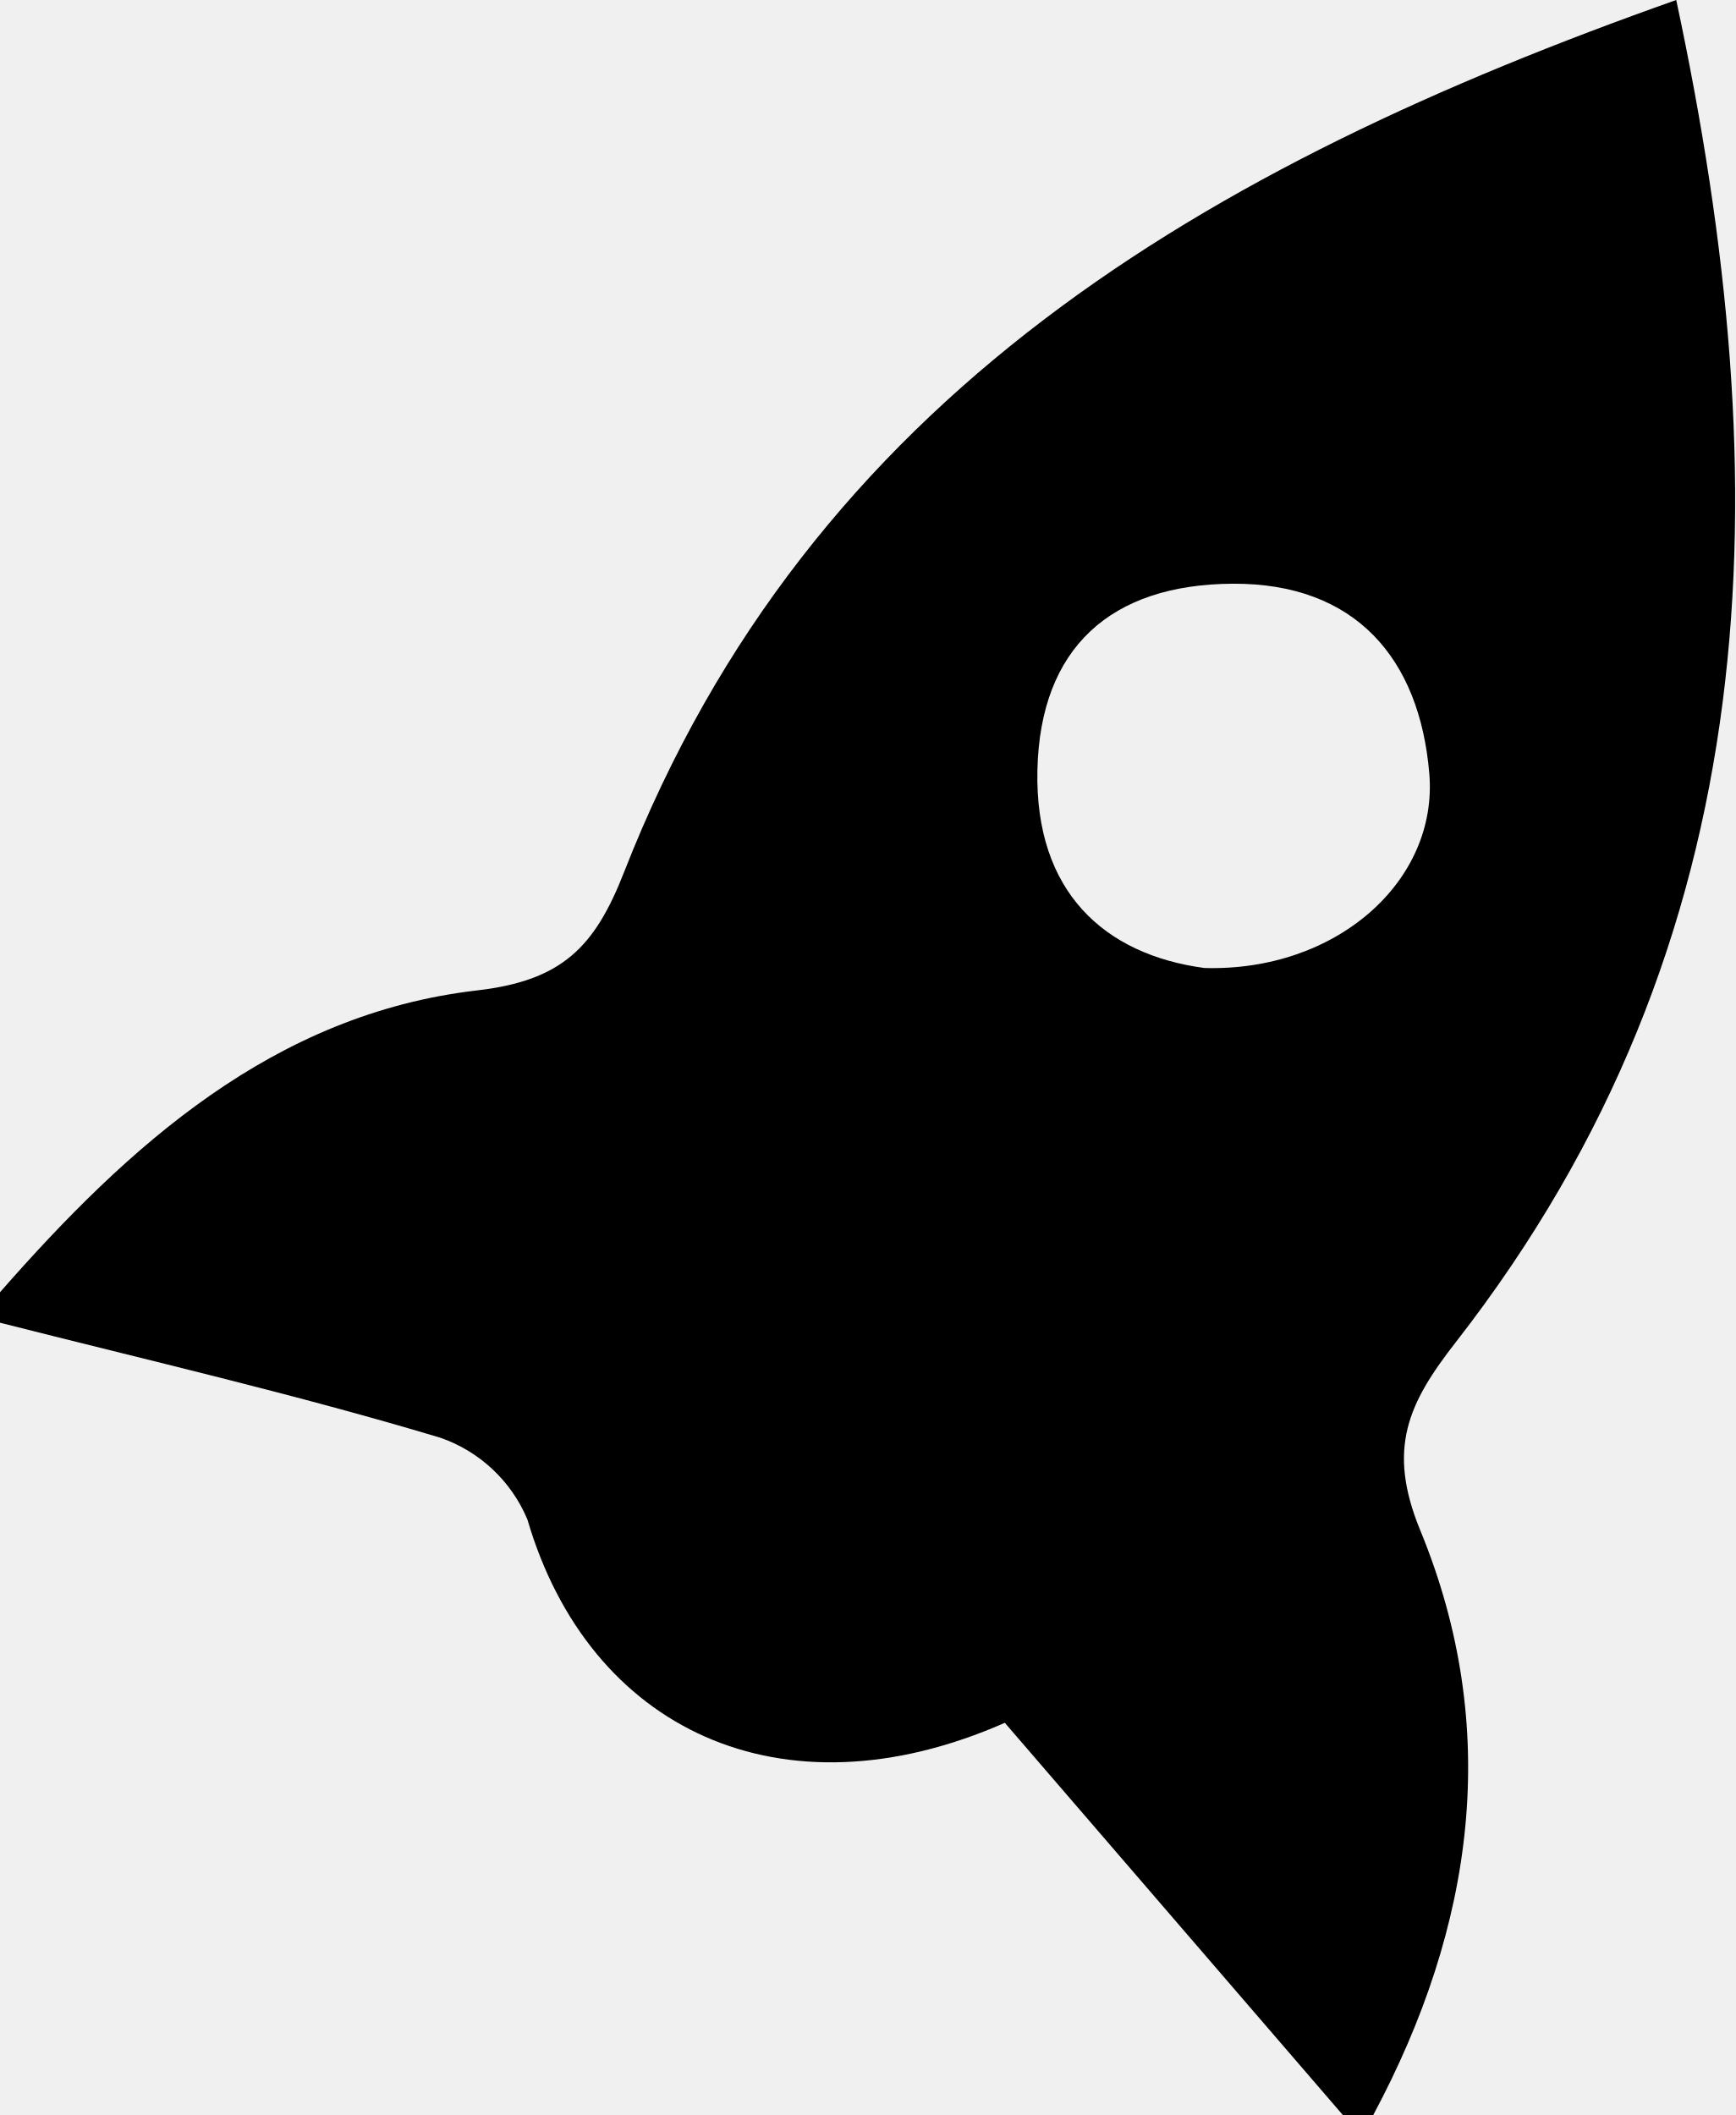
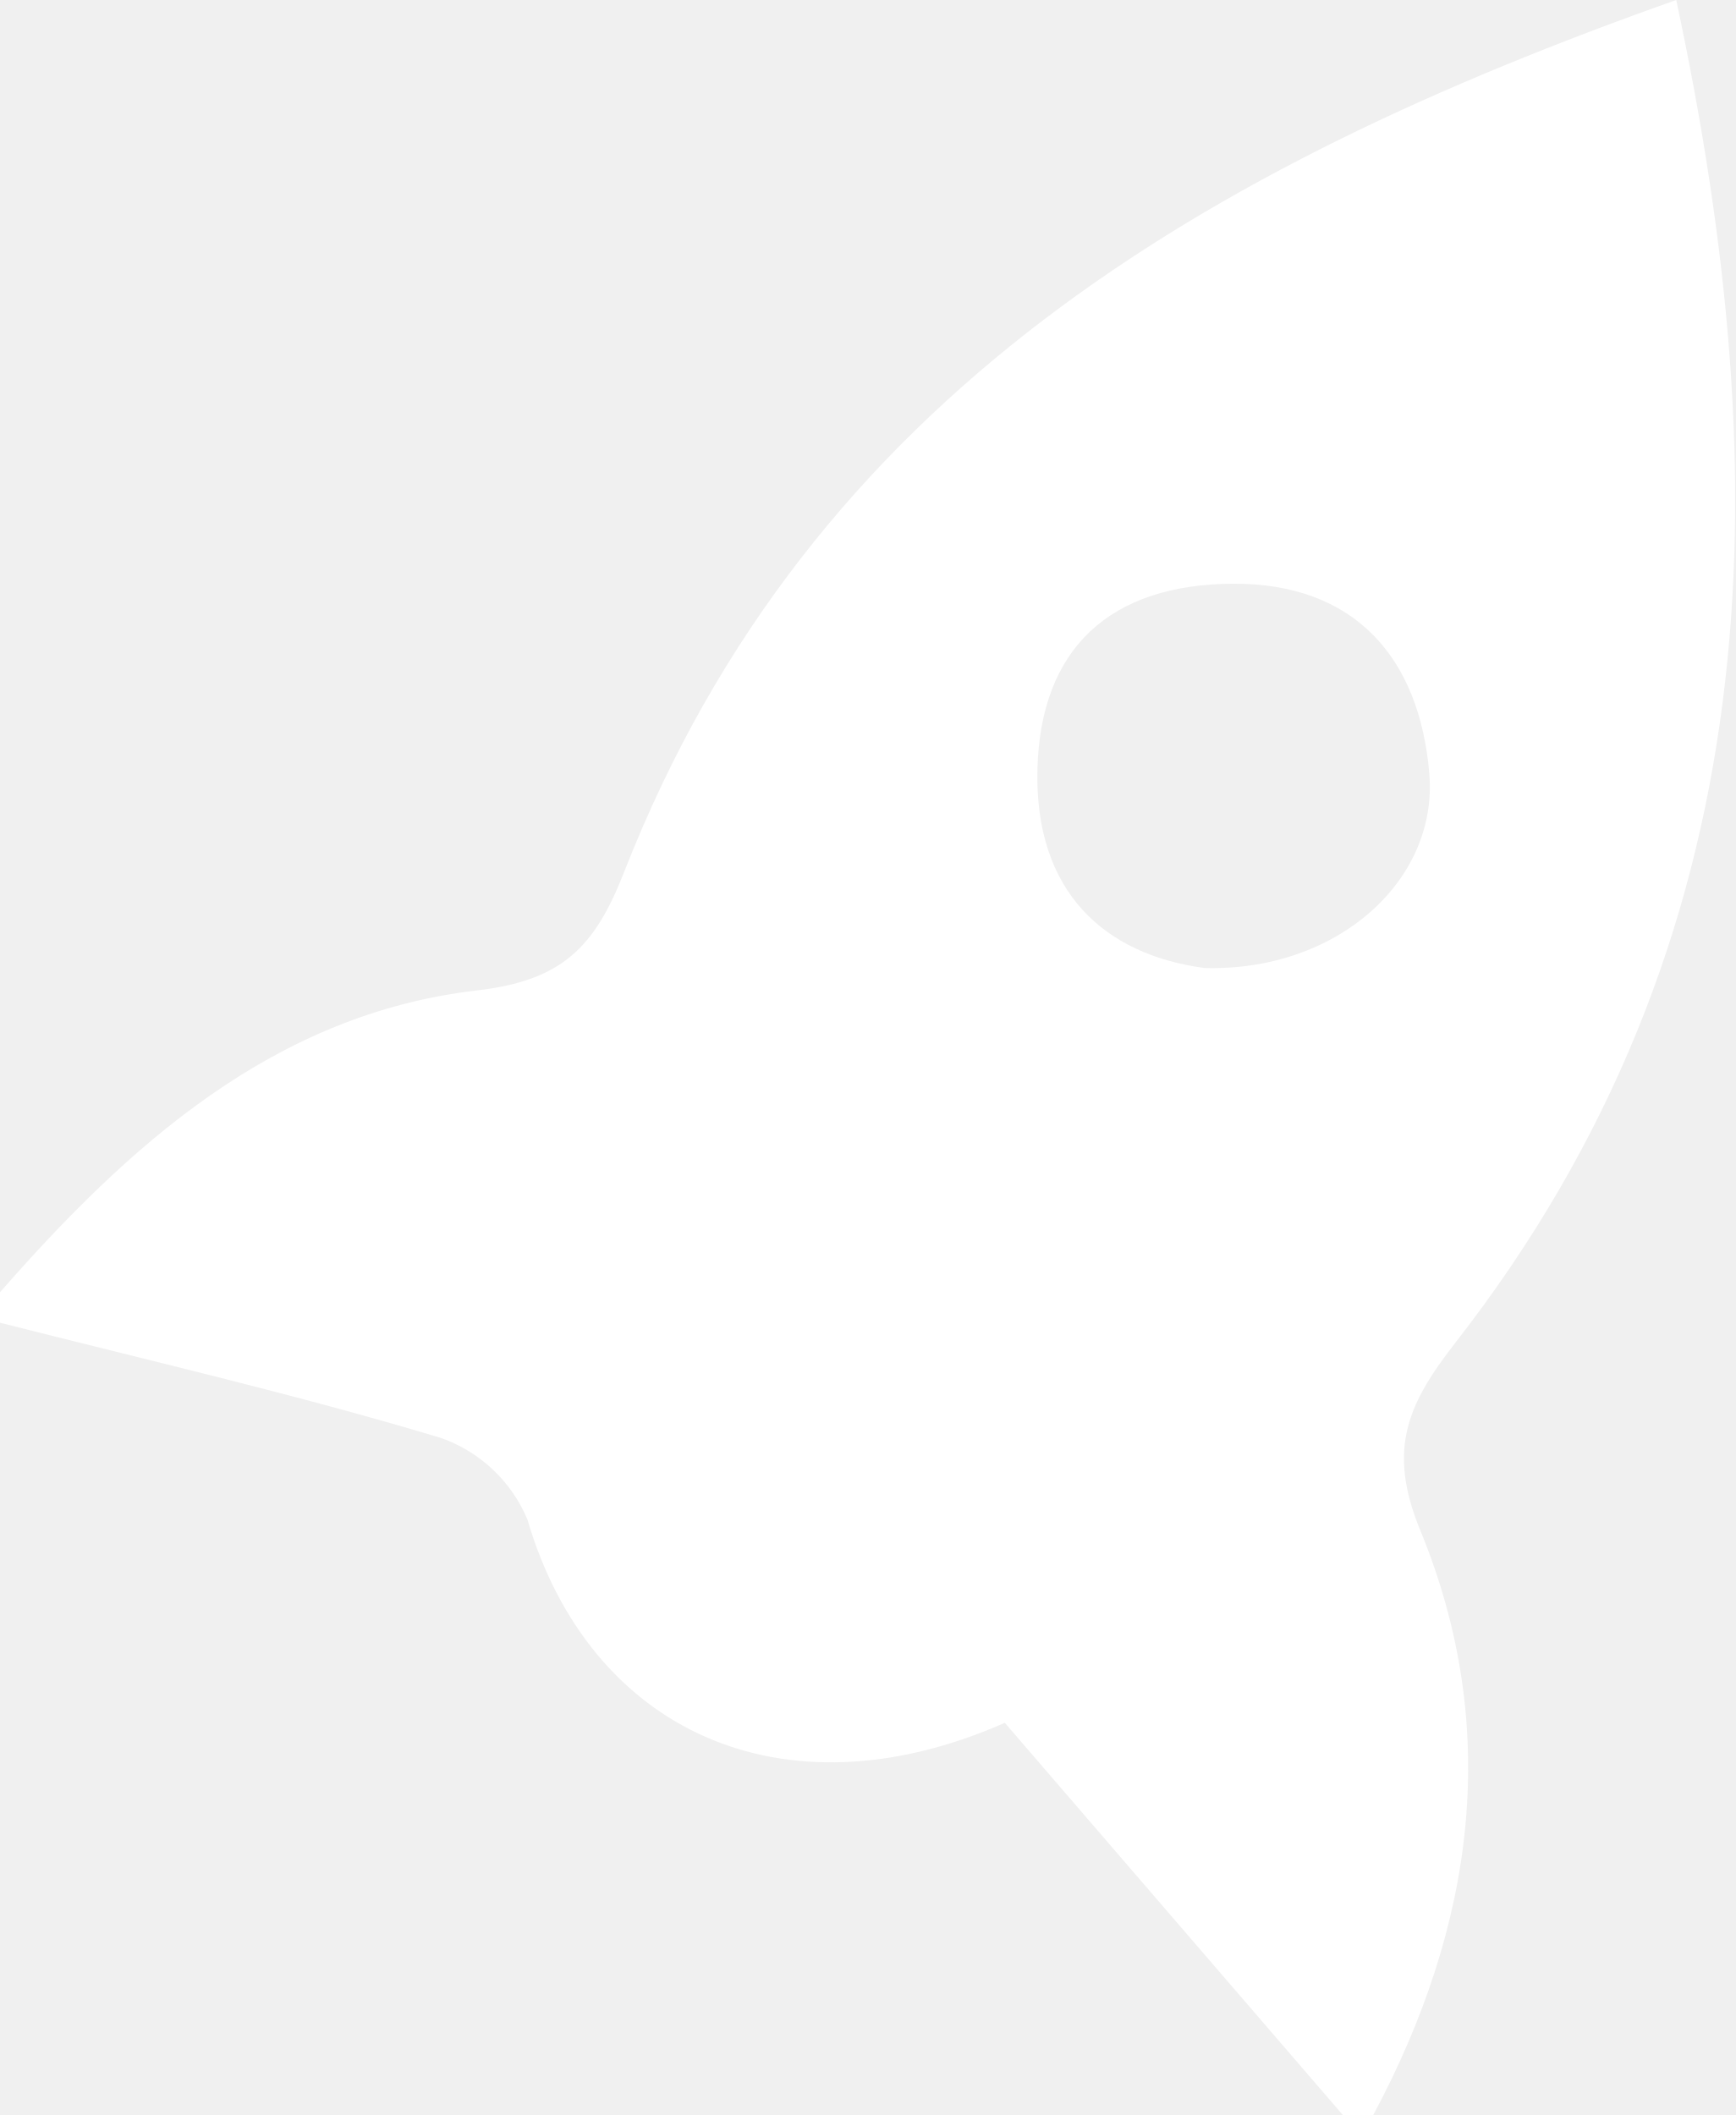
- <svg xmlns="http://www.w3.org/2000/svg" data-name="Layer 1" viewBox="0 0 56.99 69.46">
+ <svg xmlns="http://www.w3.org/2000/svg" data-name="Layer 1" fill="white" viewBox="0 0 56.99 69.46">
  <path d="M0,43.44v-1c4.24-4.84,9-9.13,15.64-9.91,2.81-.32,3.89-1.41,4.86-3.9C26.62,13,39.59,5.47,55.05,0c3.42,16,3.05,30.87-7.24,44.08-1.56,2-2.27,3.49-1.17,6.17,2.69,6.53,1.78,13-1.54,19.21h-1L33,56.58c-7.34,3.23-13.66.22-15.68-6.68a4.81,4.81,0,0,0-2.85-2.68C9.71,45.79,4.84,44.67,0,43.44ZM39.55,31.79c4.33.13,7.69-2.85,7.39-6.39-.32-3.78-2.43-6.25-6.45-6.23s-6.33,2.11-6.42,6.12S36.28,31.35,39.55,31.79Z" />
</svg>
